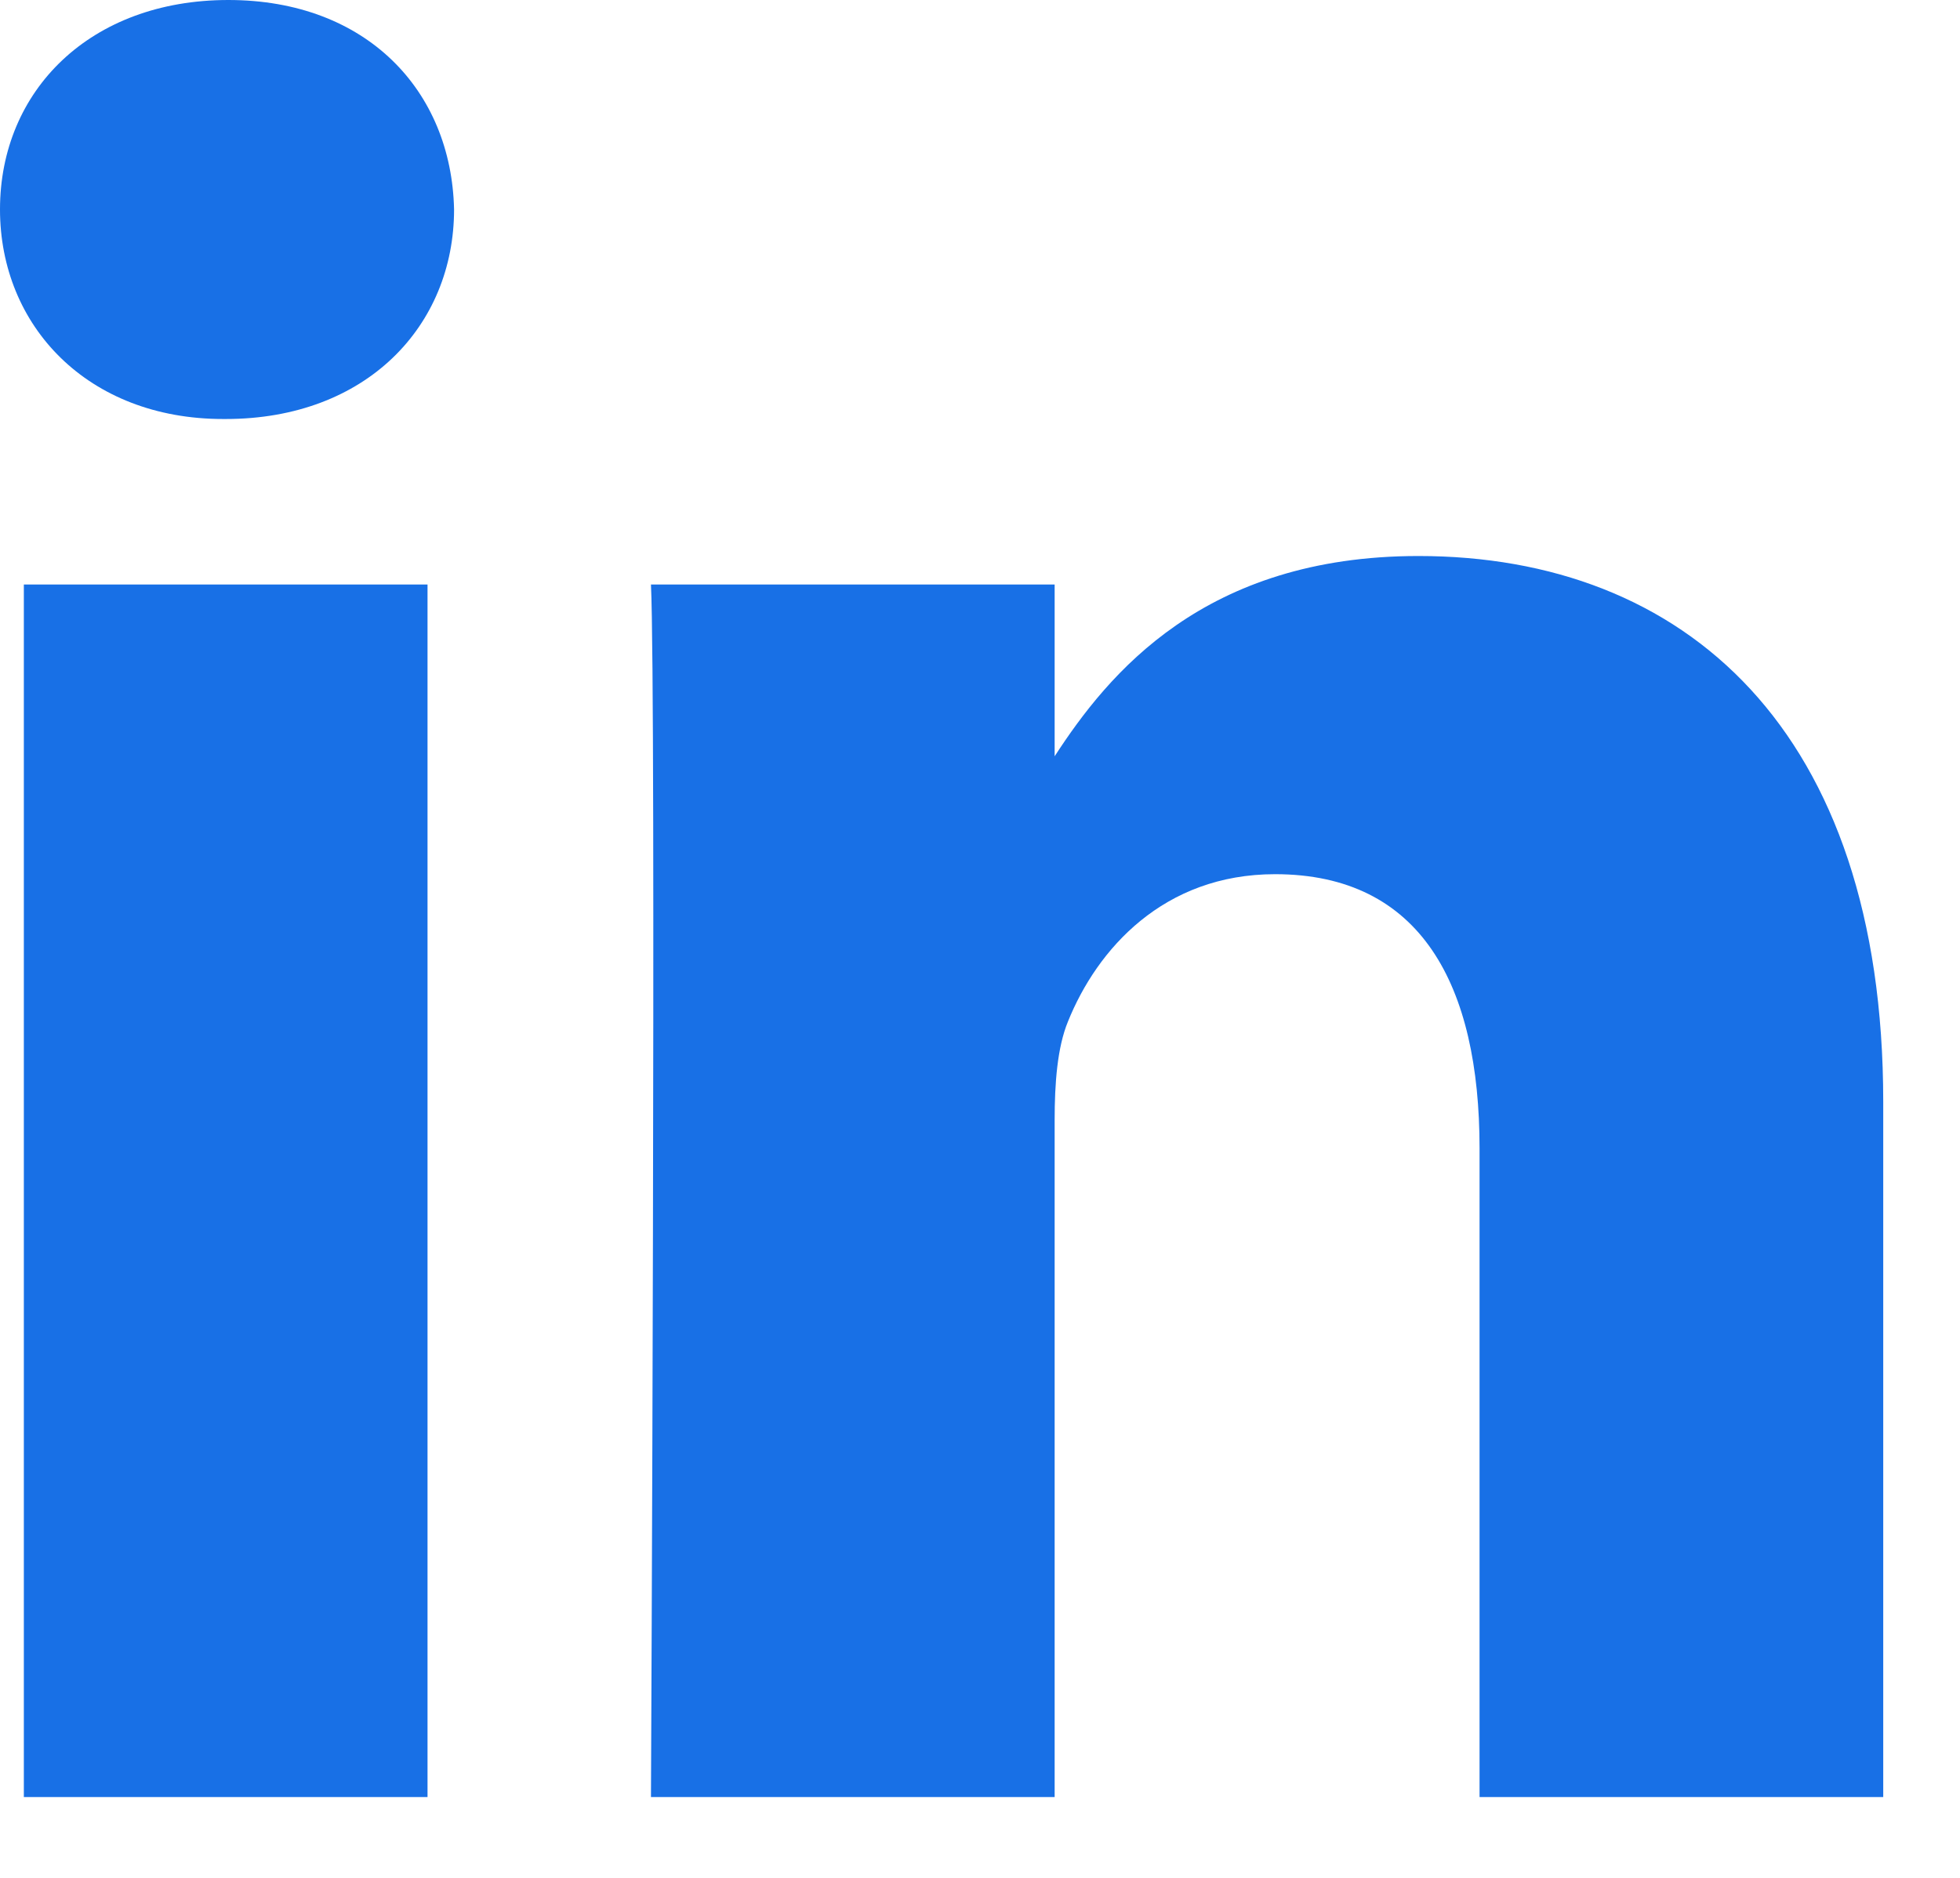
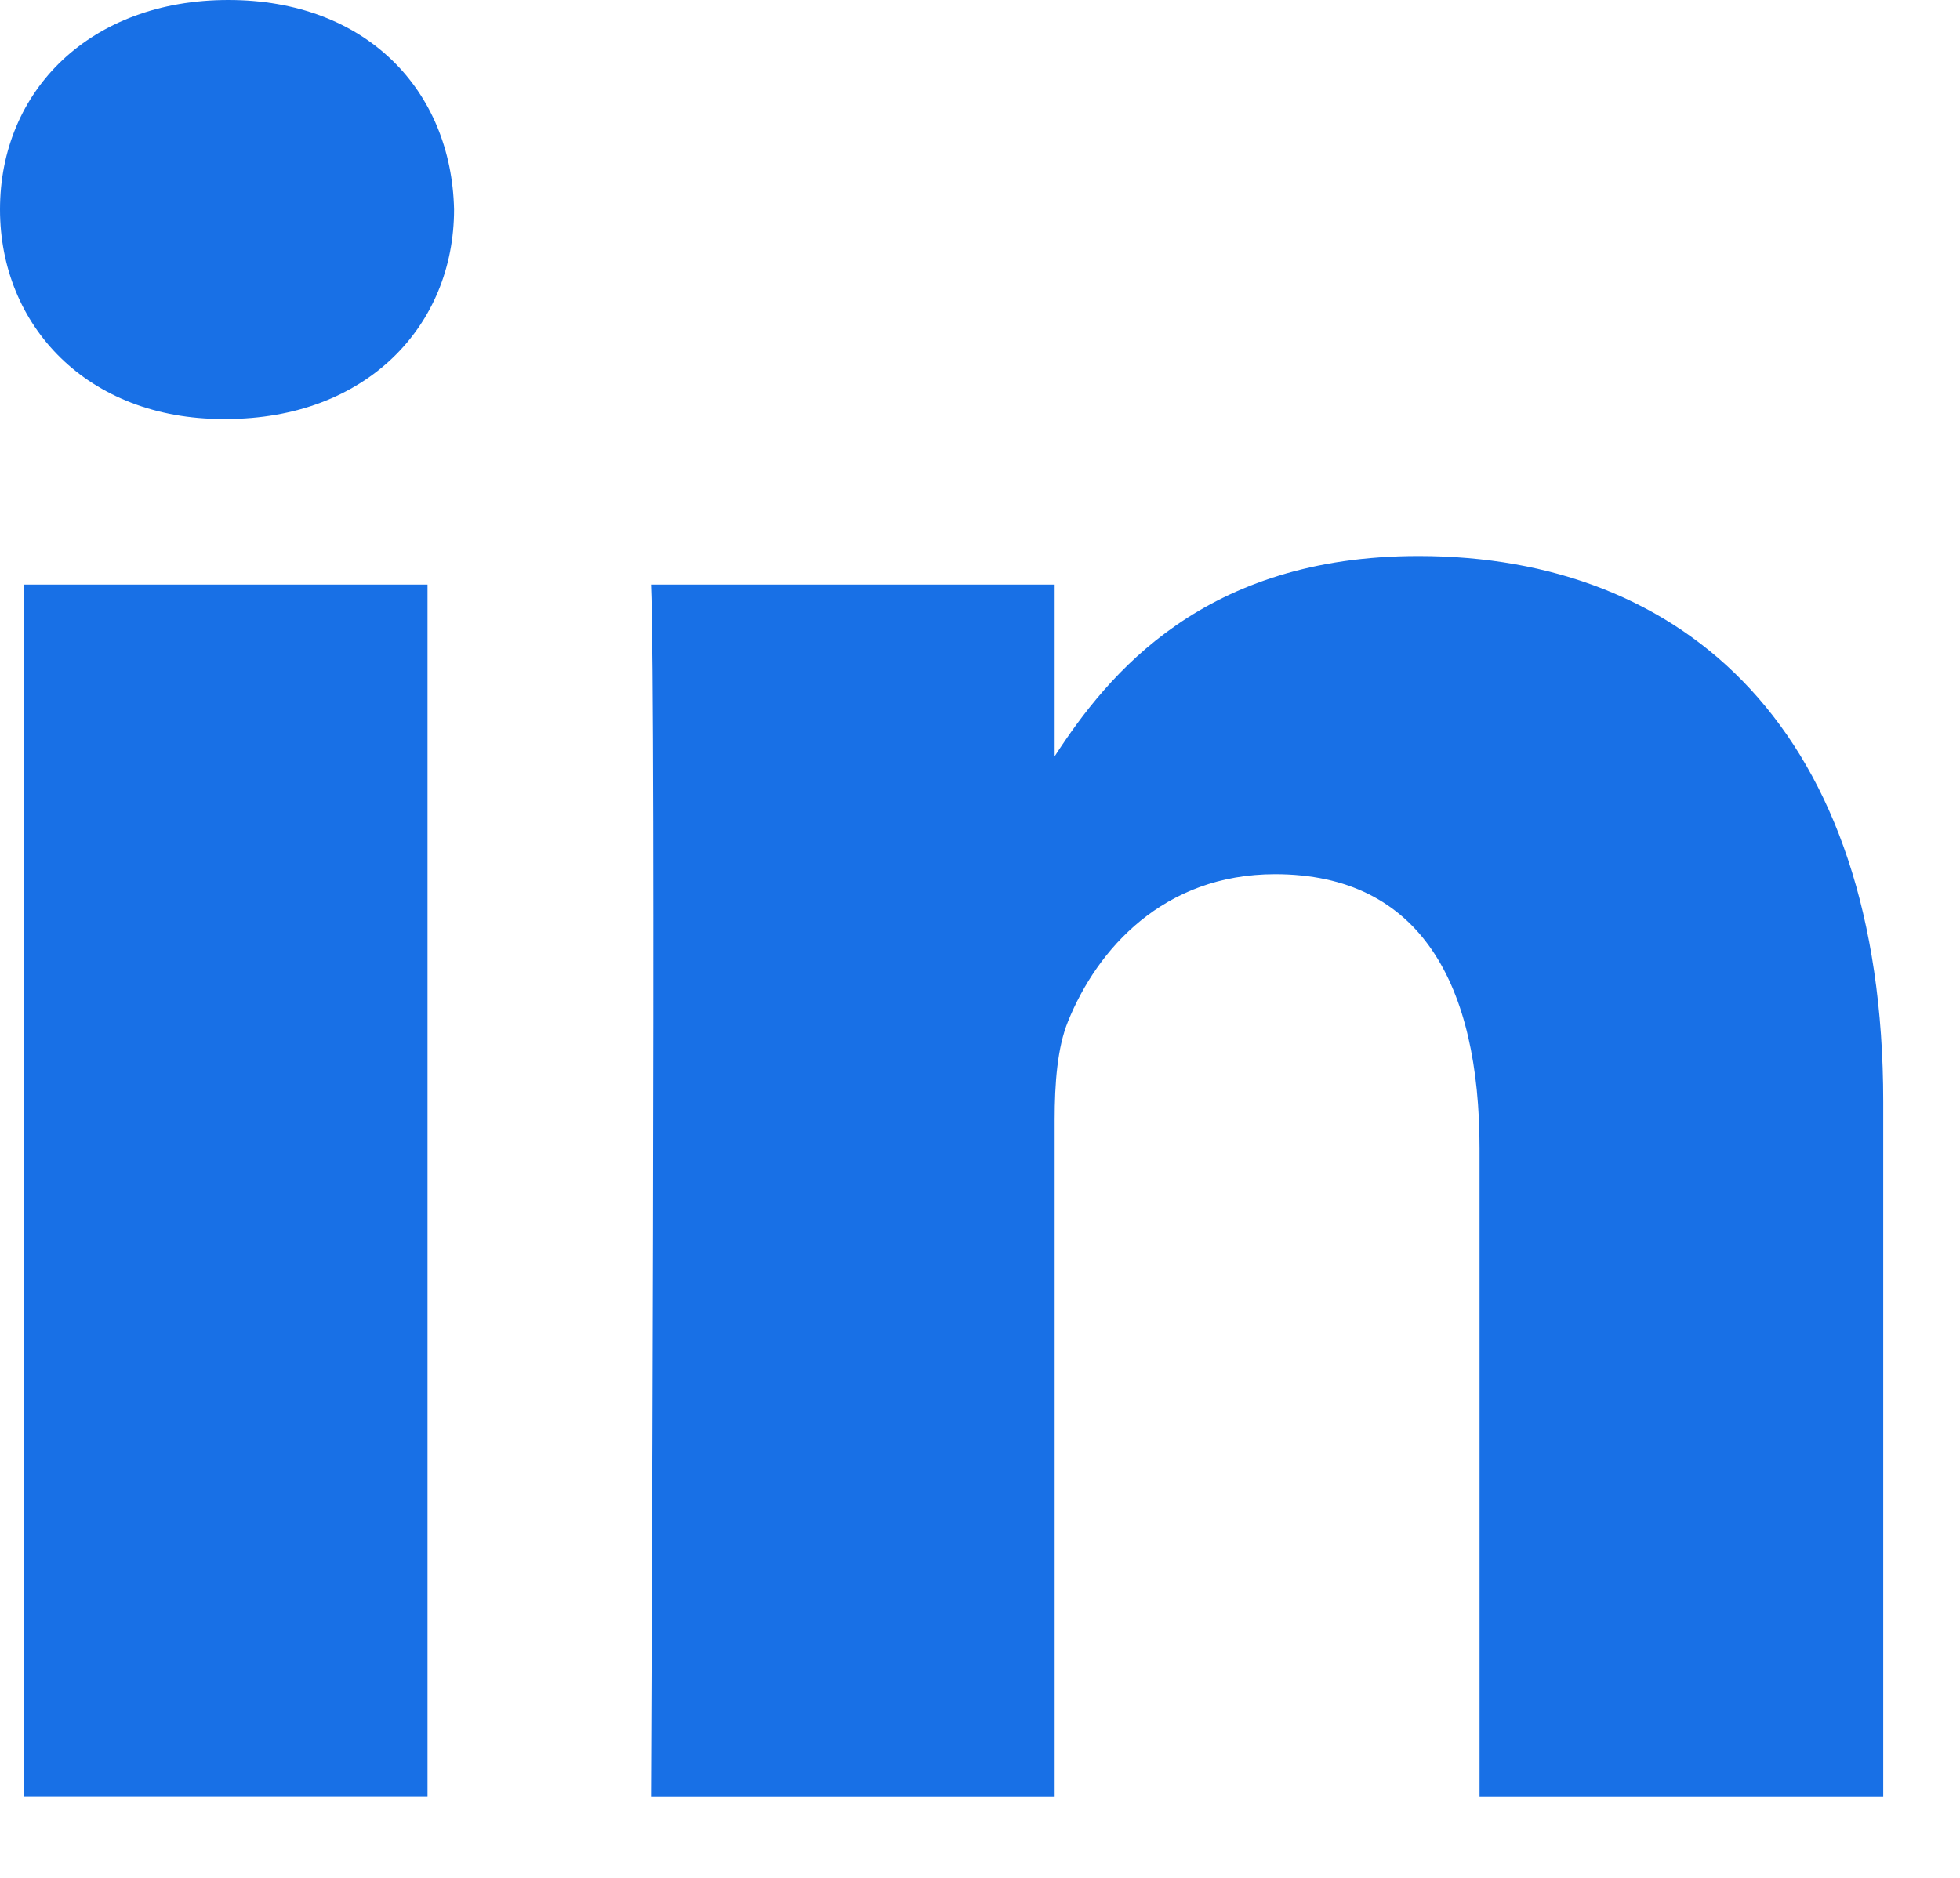
- <svg xmlns="http://www.w3.org/2000/svg" width="24px" height="23px" viewBox="0 0 24 23" version="1.1">
-   <defs />
-   <g id="Symbols" stroke="none" stroke-width="1" fill="none" fill-rule="evenodd">
-     <g id="Footer" transform="translate(-1296, -49)" fill="#1870E6">
-       <path d="M1301.235,56.159 L1301.235,71.01 L1296.292,71.01 L1296.292,56.159 L1301.235,56.159 Z M1301.56,51.565 C1301.56,52.991 1300.487,54.132 1298.764,54.132 L1298.732,54.132 C1297.073,54.132 1296,52.991 1296,51.565 C1296,50.109 1297.105,49 1298.796,49 C1300.487,49 1301.528,50.109 1301.56,51.565 Z M1319.06,62.495 L1319.06,71.01 L1314.117,71.01 L1314.117,63.065 C1314.117,61.069 1313.402,59.707 1311.613,59.707 C1310.247,59.707 1309.434,60.625 1309.077,61.512 C1308.946,61.83 1308.914,62.272 1308.914,62.716 L1308.914,71.01 L1303.971,71.01 C1303.971,71.01 1304.036,57.553 1303.971,56.159 L1308.914,56.159 L1308.914,58.263 C1309.57,57.252 1310.745,55.81 1313.369,55.81 C1316.622,55.81 1319.06,57.933 1319.06,62.495 Z" id="Linkedin" />
-     </g>
-   </g>
+ <svg xmlns="http://www.w3.org/2000/svg" width="24" height="23" viewBox="0 0 24 23">
+   <path fill="#1870E6" fill-rule="evenodd" d="M5.235 7.159v14.85H.292V7.16h4.943zm.325-4.594c0 1.426-1.073 2.567-2.796 2.567h-.032C1.072 5.132 0 3.992 0 2.565 0 1.11 1.105 0 2.796 0 4.487 0 5.528 1.109 5.56 2.565zm17.5 10.93v8.515h-4.943v-7.945c0-1.996-.715-3.358-2.504-3.358-1.366 0-2.179.918-2.536 1.805-.13.318-.163.76-.163 1.204v8.294H7.971s.065-13.457 0-14.85h4.943v2.103c.656-1.011 1.83-2.453 4.455-2.453 3.253 0 5.691 2.123 5.691 6.685z" />
</svg>
